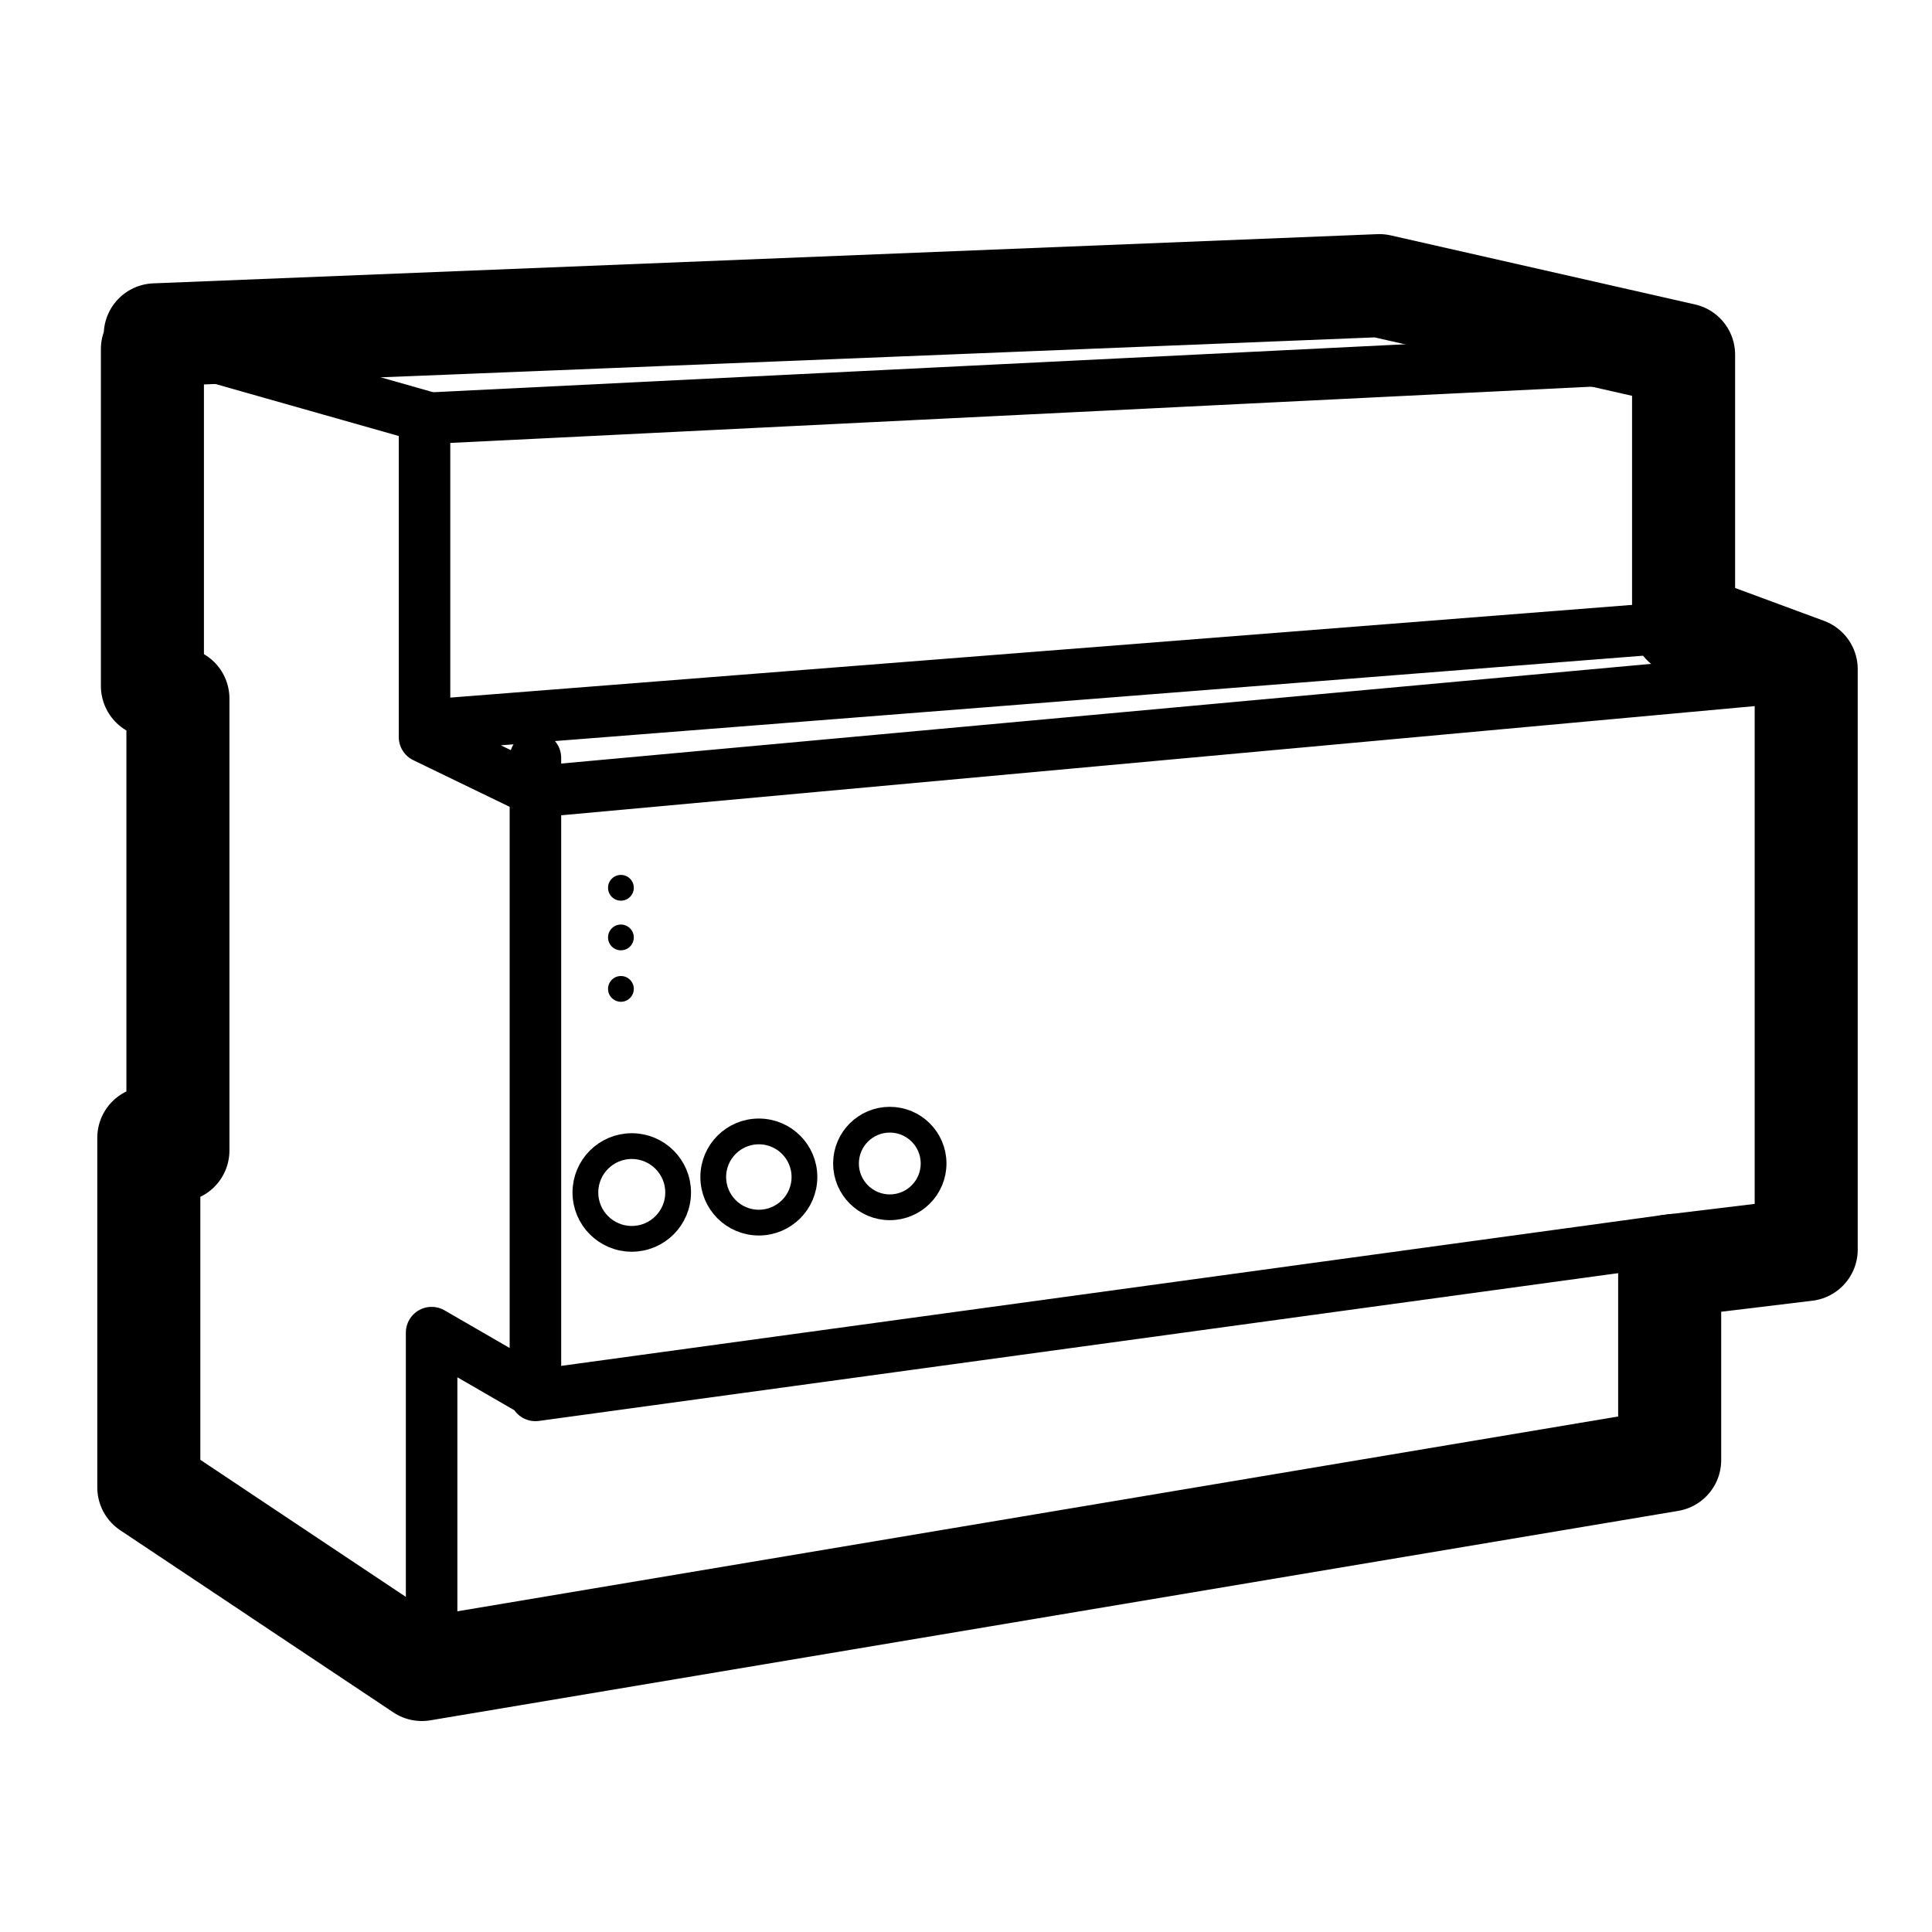
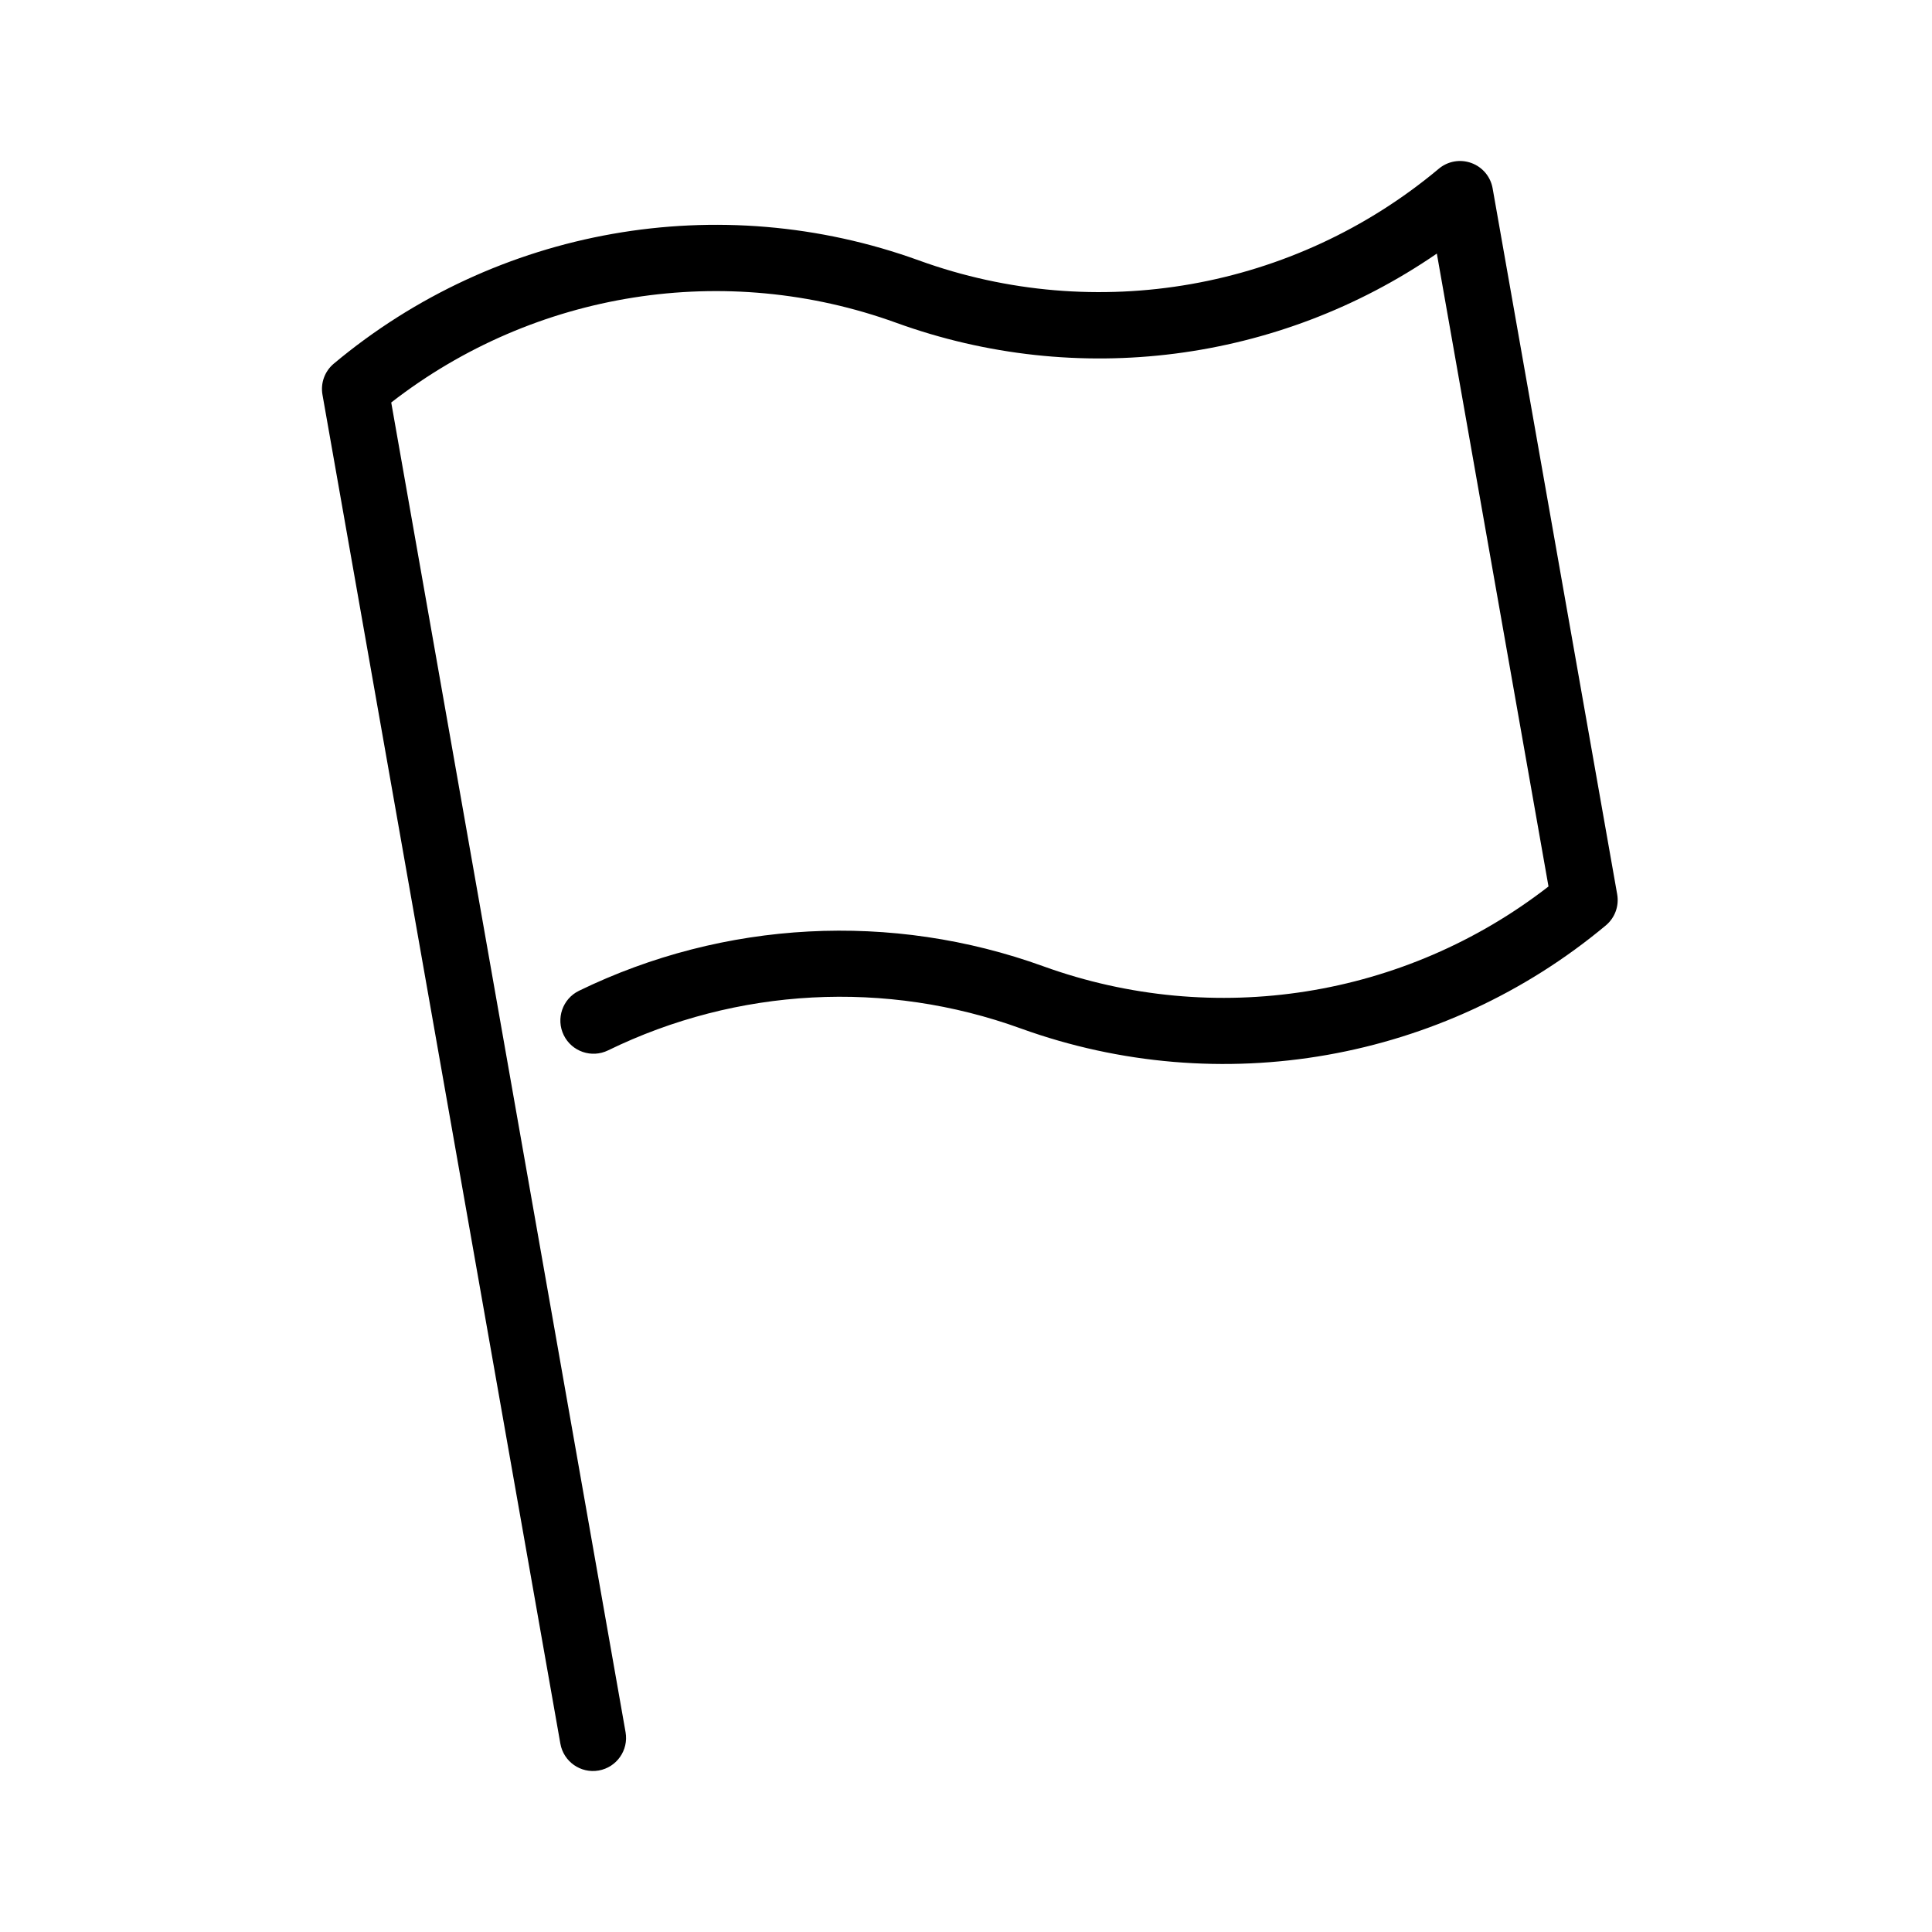
- <svg xmlns="http://www.w3.org/2000/svg" width="960" height="960" viewBox="0 120 750 700">
-   <path d="M59.167 235.833V230.5v130.8l9.9 4.9v175.4l-11.3-4.9v135.7l106 70.7 484.4-81.3v-75.316l53-6.4v-225.3l-47.6-17.6v-104.5l-118.1-26.8-475.2 19.1" stroke-width="40" stroke="#000" stroke-linecap="round" stroke-linejoin="round" fill="none" />
-   <path d="m60.1 227 104.7 29.7v124.4l43.8 21.2 494.1-45.2-49.4-18.8-486.43 38.16" fill="none" stroke-width="20" stroke="#000" stroke-linejoin="round" stroke-linecap="round" />
-   <path stroke="#000" stroke-linecap="round" stroke-width="20" d="m165.5 257.4 488.6-24.1" />
-   <path d="M649.219 576.25 207.85 636.694v-247.5 246.431l-40.3-23.3v121.6" stroke-linejoin="round" stroke="#000" fill="none" stroke-width="20" stroke-linecap="round" />
-   <circle r="17" cx="345.417" cy="546.667" stroke="#000" stroke-width="10" fill="none" />
-   <circle r="17.7" cx="294.583" cy="551.917" fill="none" stroke="#000" stroke-width="10" />
-   <circle r="5" cx="241.04" cy="439.64" />
-   <circle r="5" cx="241.04" cy="458.91" />
-   <circle r="5" cx="241.04" cy="478.89" />
-   <circle r="18" cx="245.25" cy="557.917" fill="none" stroke="#000" stroke-width="10" />
+ <svg xmlns="http://www.w3.org/2000/svg" width="960" height="960" viewBox="0 0 24 24" fill="none">
+   <path d="M18.542 2.34a.41.41 0 0 0-.264-.315.41.41 0 0 0-.406.072 6.57 6.57 0 0 1-6.457 1.138 7.4 7.4 0 0 0-7.268 1.282.41.41 0 0 0-.141.387L6.961 21.66a.411.411 0 0 0 .81-.142L4.86 5a6.57 6.57 0 0 1 6.274-.99 7.4 7.4 0 0 0 6.715-.86l1.387 7.862a6.58 6.58 0 0 1-6.274.992 7.42 7.42 0 0 0-5.77.304.411.411 0 1 0 .362.74 6.58 6.58 0 0 1 5.127-.272 7.41 7.41 0 0 0 7.268-1.281.41.41 0 0 0 .14-.387z" fill="#000" />
</svg>
